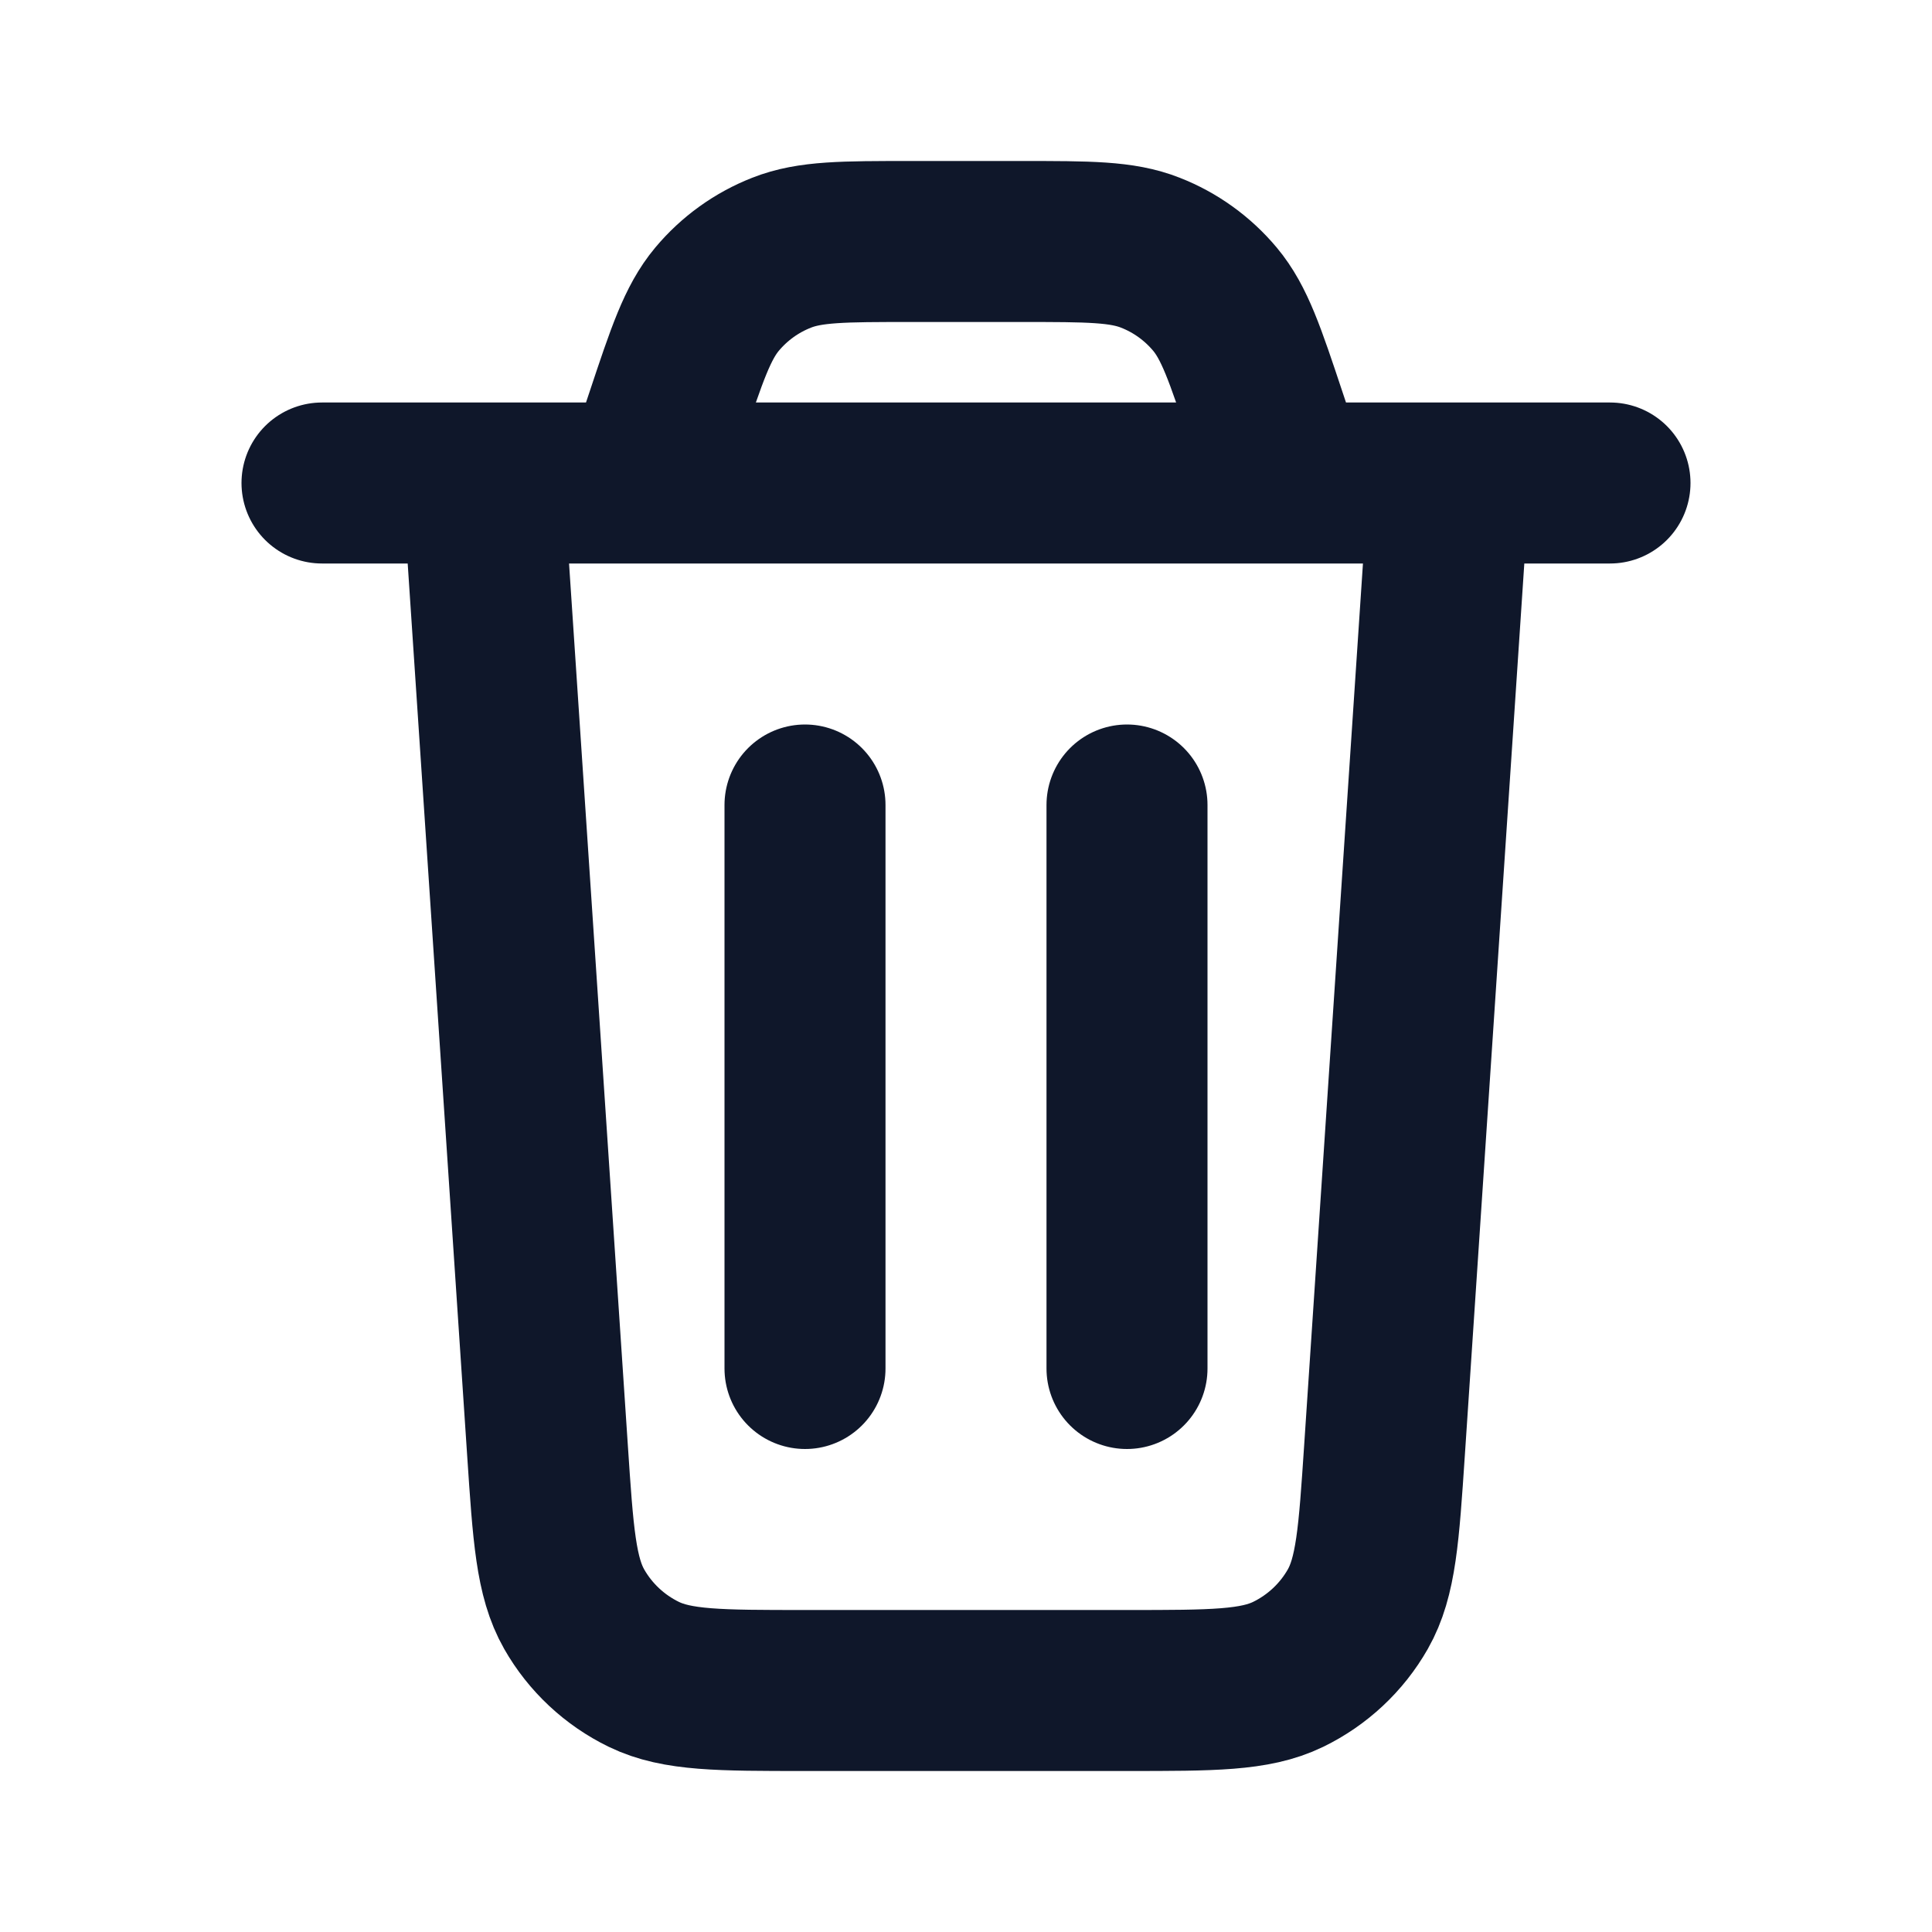
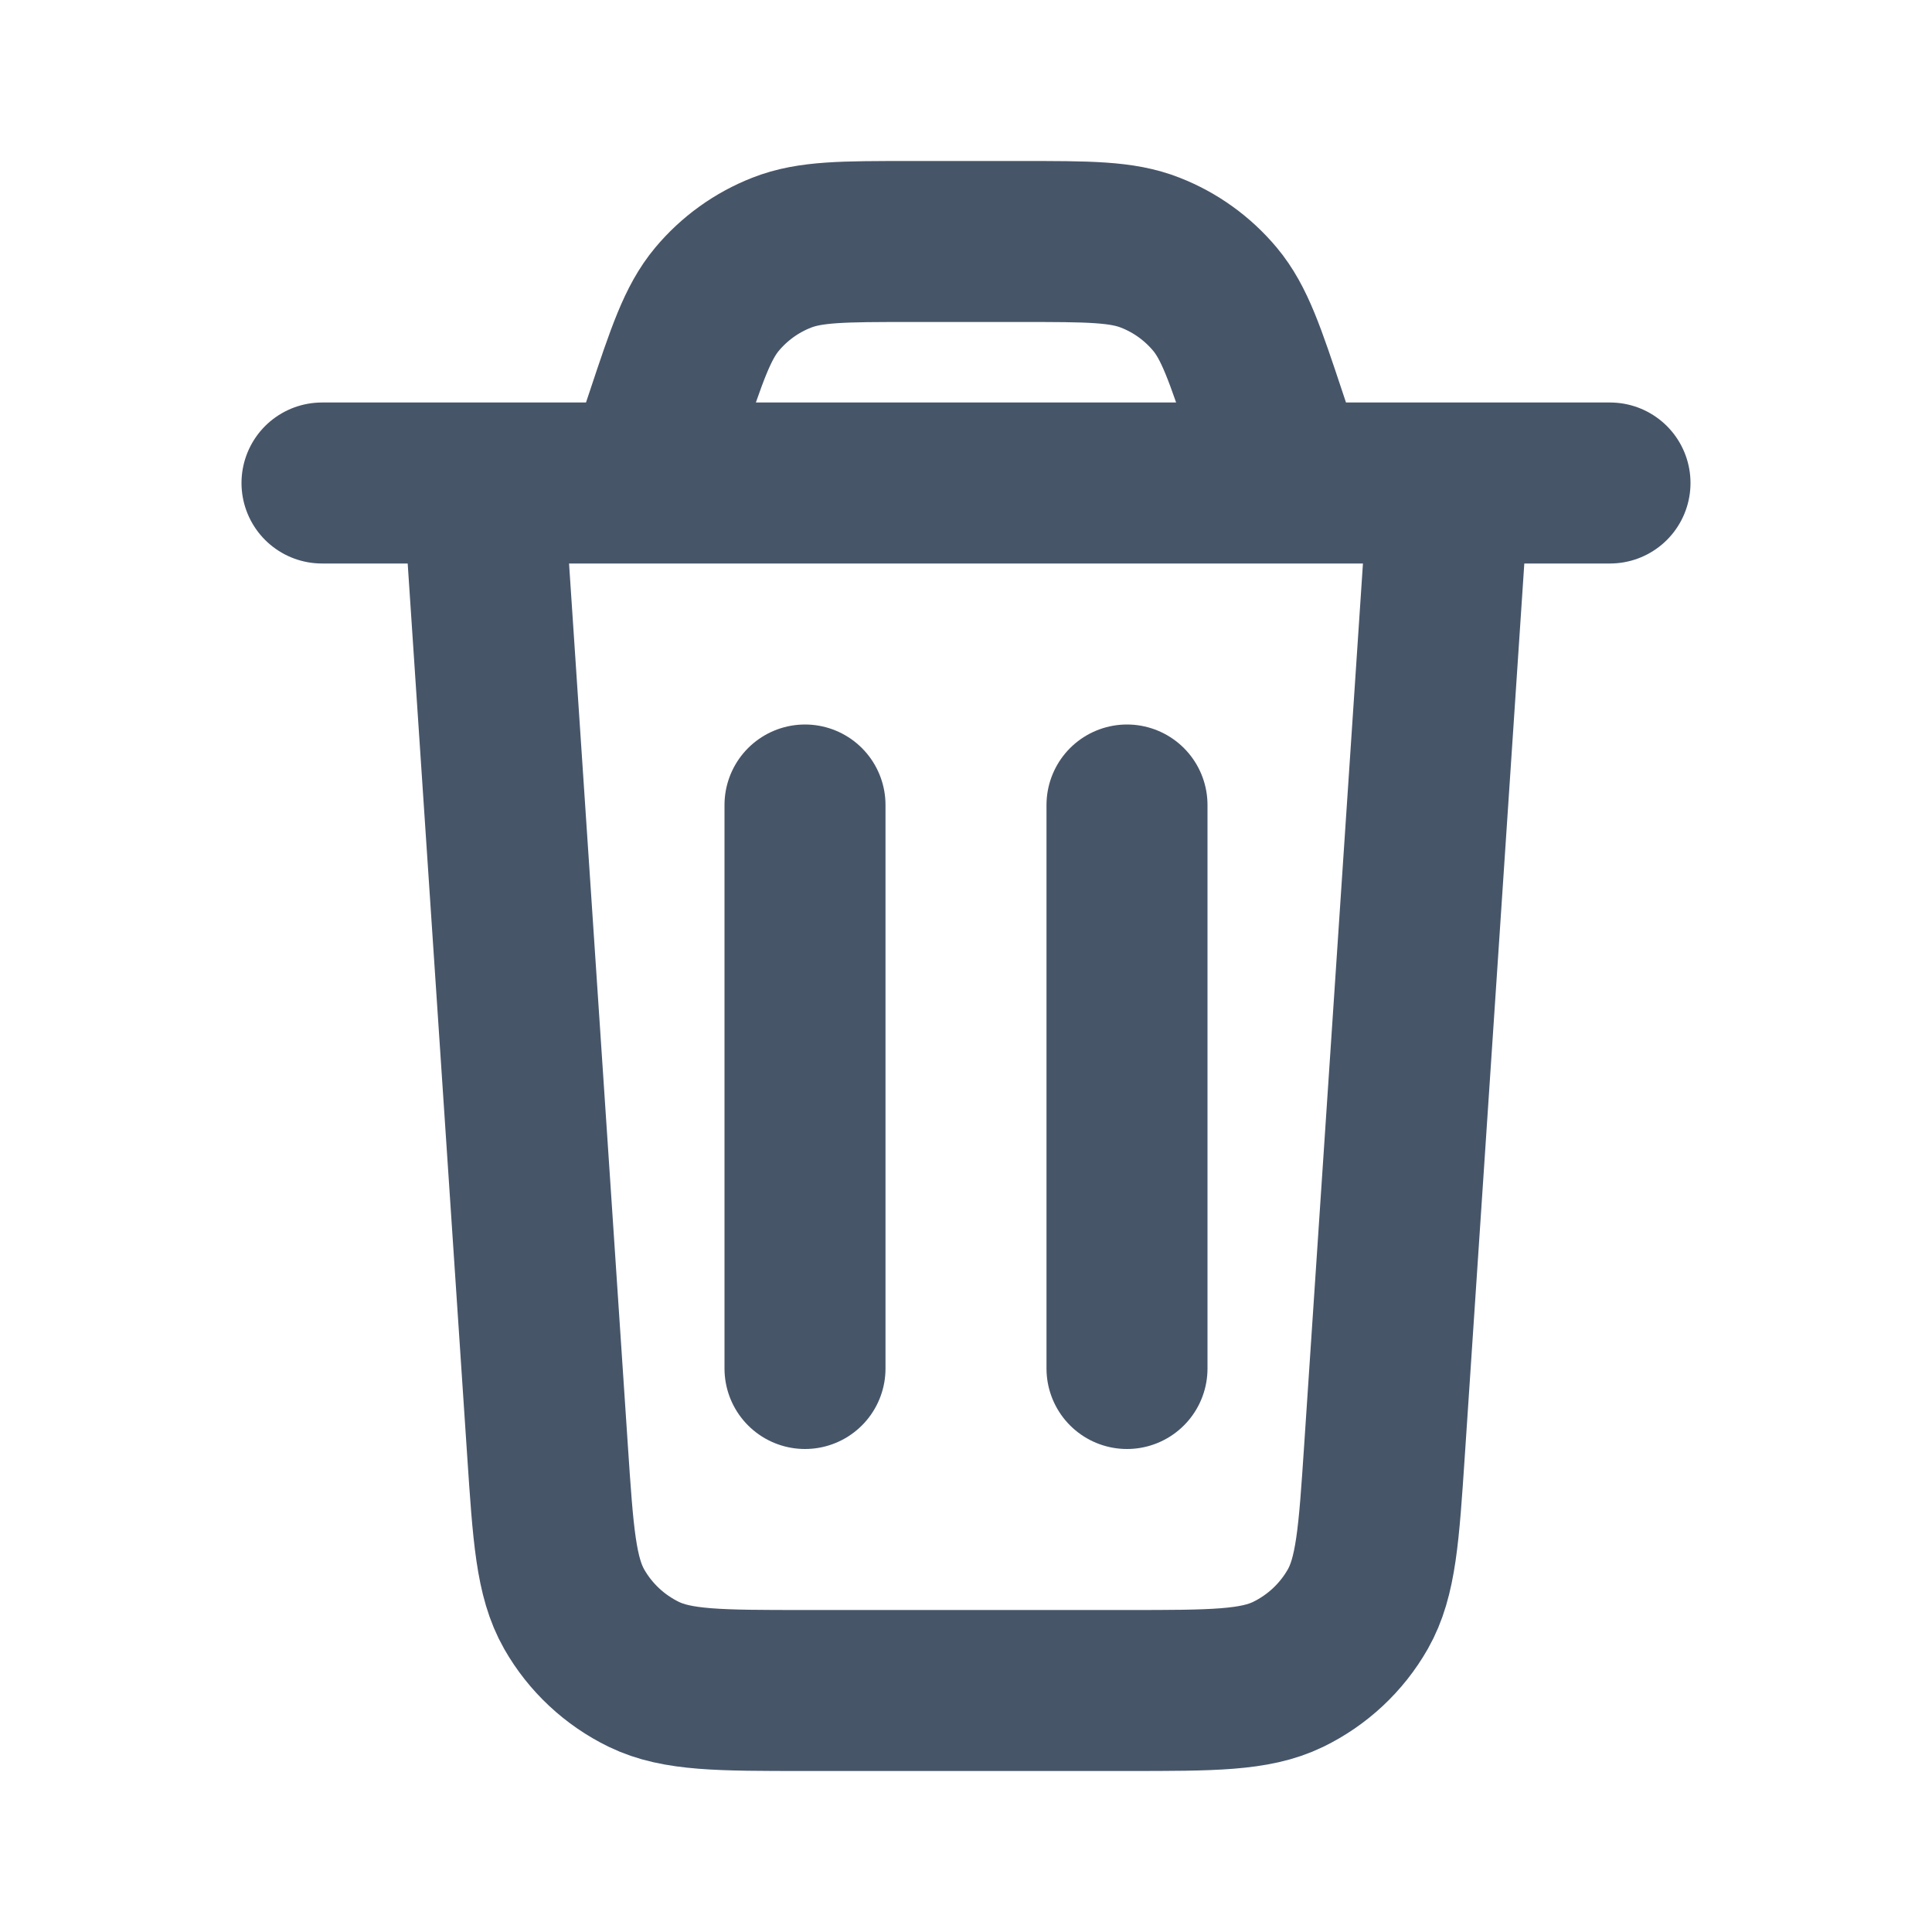
<svg xmlns="http://www.w3.org/2000/svg" width="25px" height="25px" viewBox="0 0 24 24" fill="none">
-   <path d="M18 6L17.199 18.013C17.129 19.065 17.094 19.591 16.867 19.99C16.667 20.341 16.365 20.623 16.001 20.8C15.588 21 15.061 21 14.006 21H9.994C8.939 21 8.412 21 7.999 20.8C7.635 20.623 7.333 20.341 7.133 19.99C6.906 19.591 6.871 19.065 6.801 18.013L6 6M4 6H20M16 6L15.729 5.188C15.467 4.401 15.336 4.008 15.093 3.717C14.878 3.46 14.602 3.261 14.29 3.139C13.938 3 13.523 3 12.694 3H11.306C10.477 3 10.062 3 9.71 3.139C9.398 3.261 9.122 3.46 8.907 3.717C8.664 4.008 8.533 4.401 8.271 5.188L8 6M14 10V17M10 10V17" stroke="#0f172a" stroke-width="2" stroke-linecap="round" stroke-linejoin="round" />
+   <path d="M18 6L17.199 18.013C17.129 19.065 17.094 19.591 16.867 19.99C16.667 20.341 16.365 20.623 16.001 20.8C15.588 21 15.061 21 14.006 21H9.994C8.939 21 8.412 21 7.999 20.8C7.635 20.623 7.333 20.341 7.133 19.99C6.906 19.591 6.871 19.065 6.801 18.013L6 6M4 6H20M16 6L15.729 5.188C15.467 4.401 15.336 4.008 15.093 3.717C14.878 3.46 14.602 3.261 14.29 3.139C13.938 3 13.523 3 12.694 3H11.306C10.477 3 10.062 3 9.71 3.139C9.398 3.261 9.122 3.46 8.907 3.717C8.664 4.008 8.533 4.401 8.271 5.188L8 6M14 10V17M10 10V17" stroke="#475569" stroke-width="2" stroke-linecap="round" stroke-linejoin="round" />
</svg>
